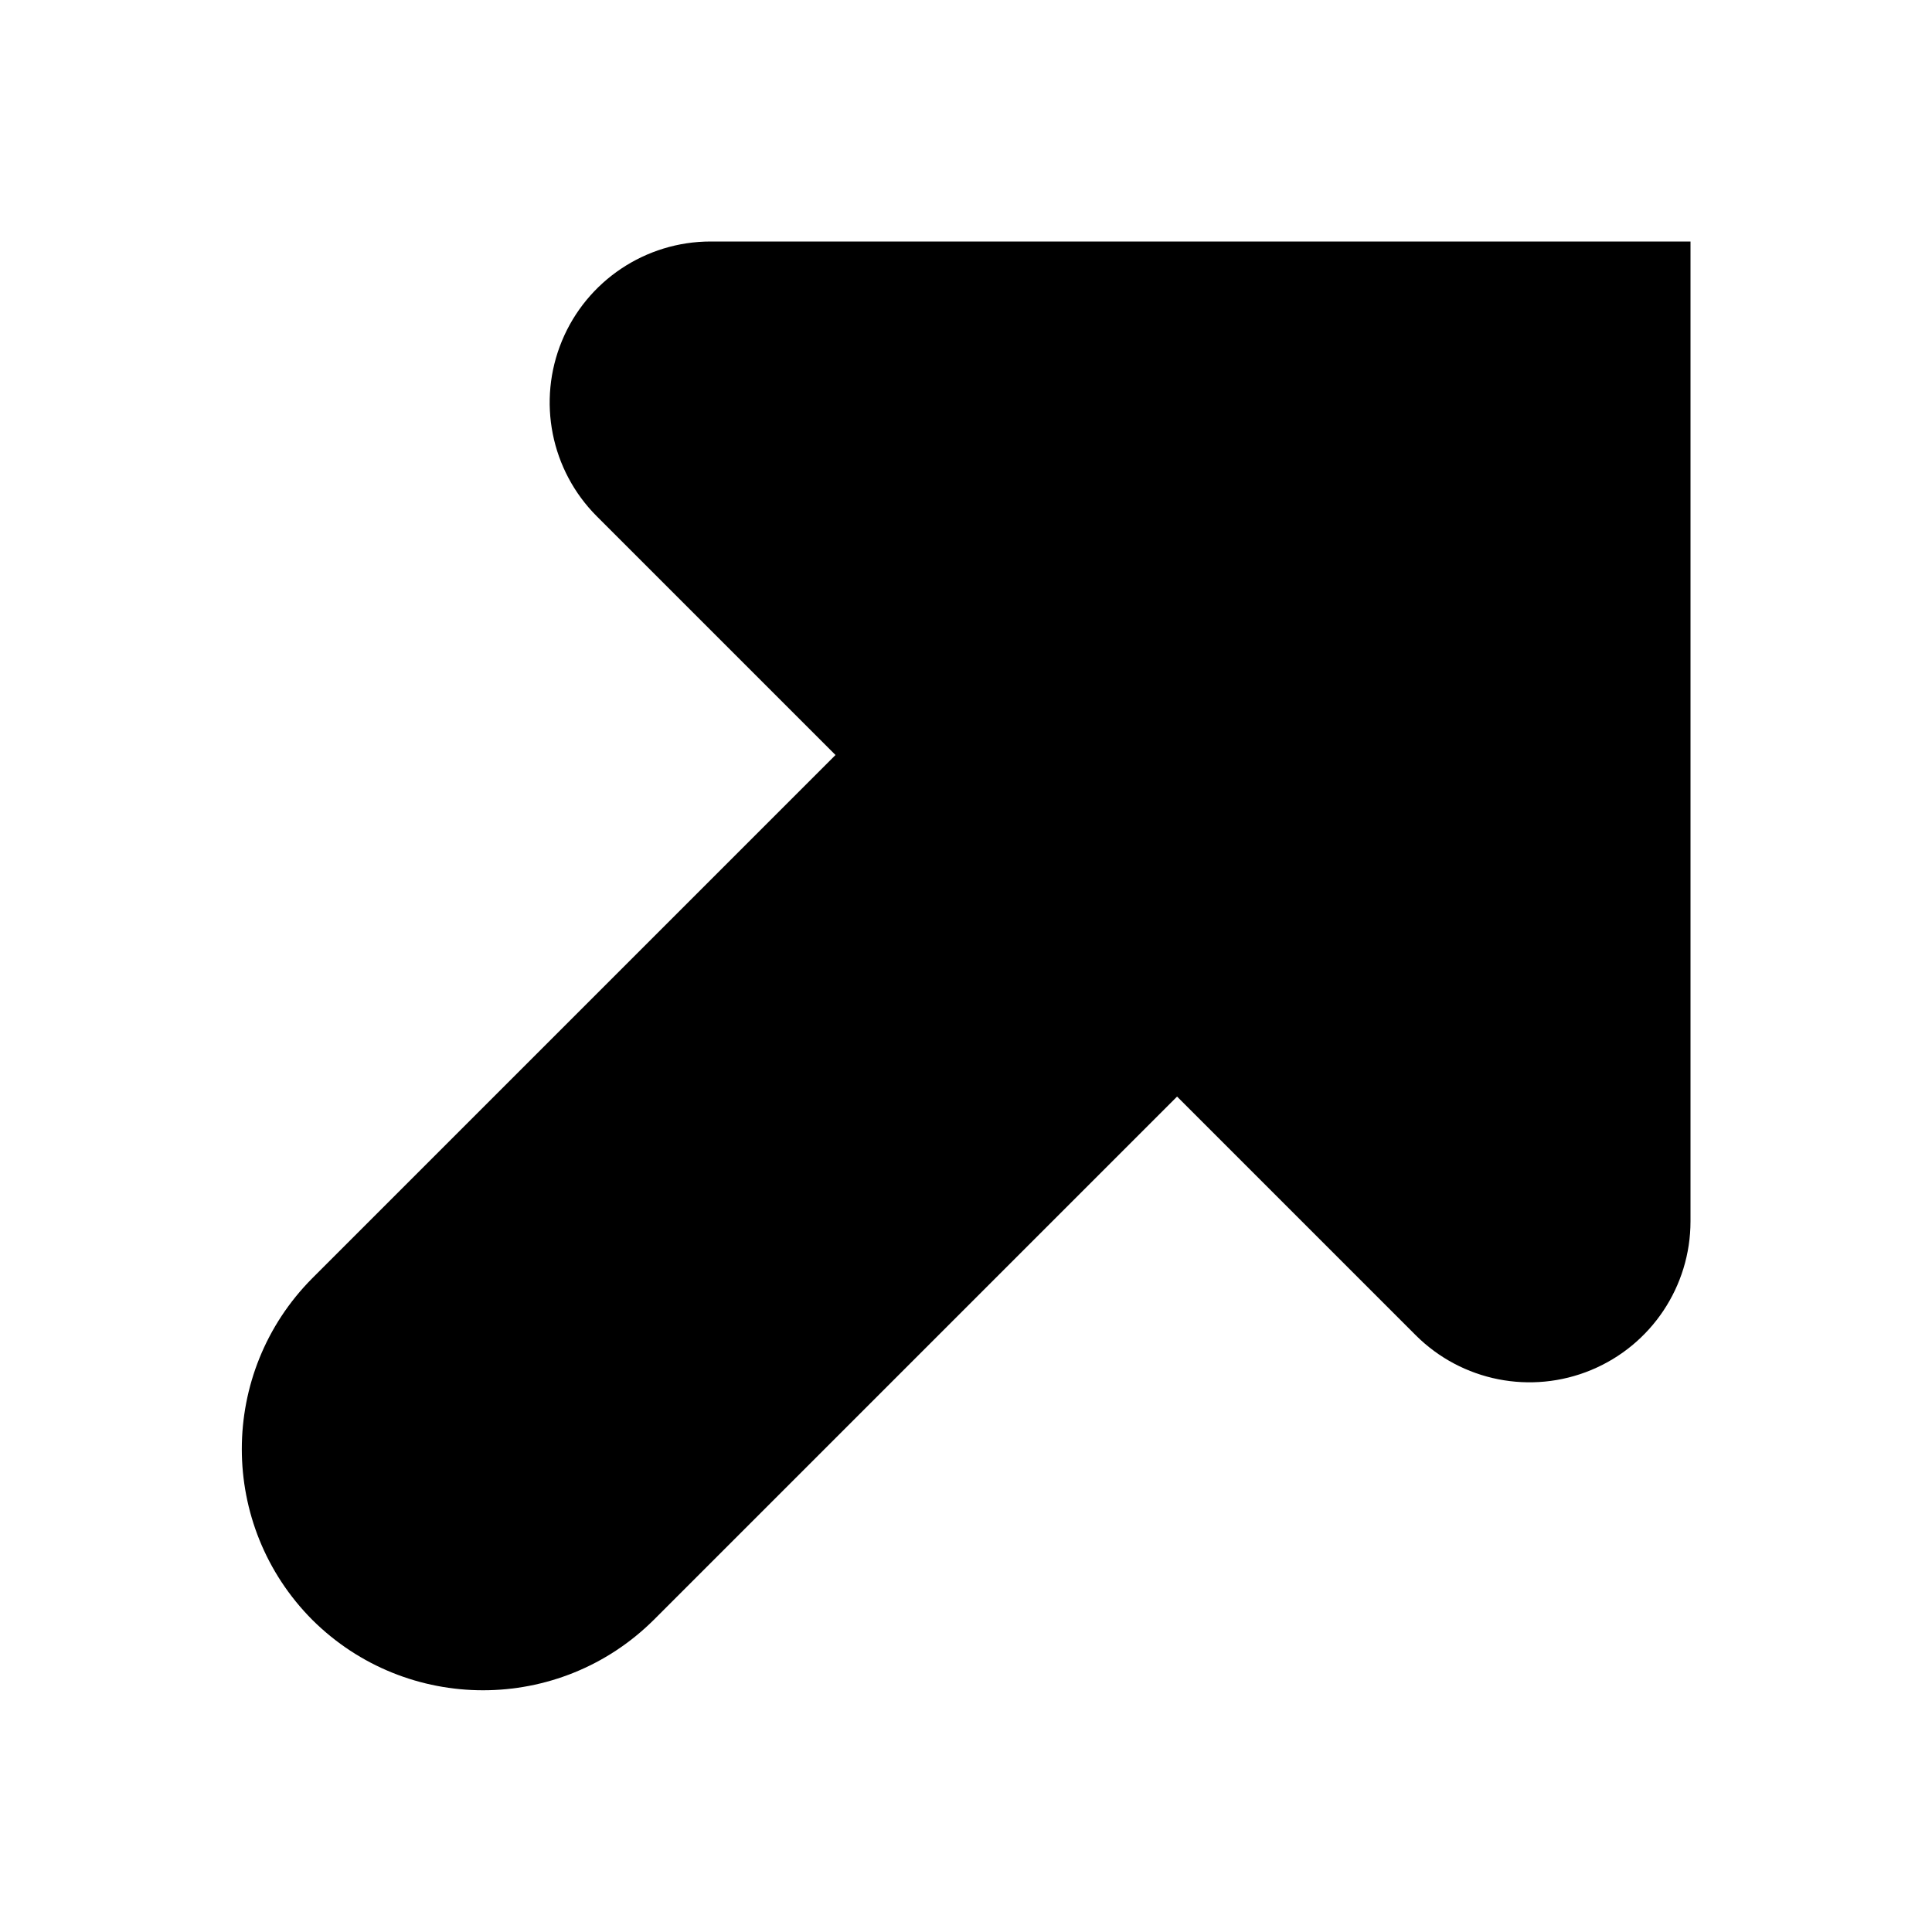
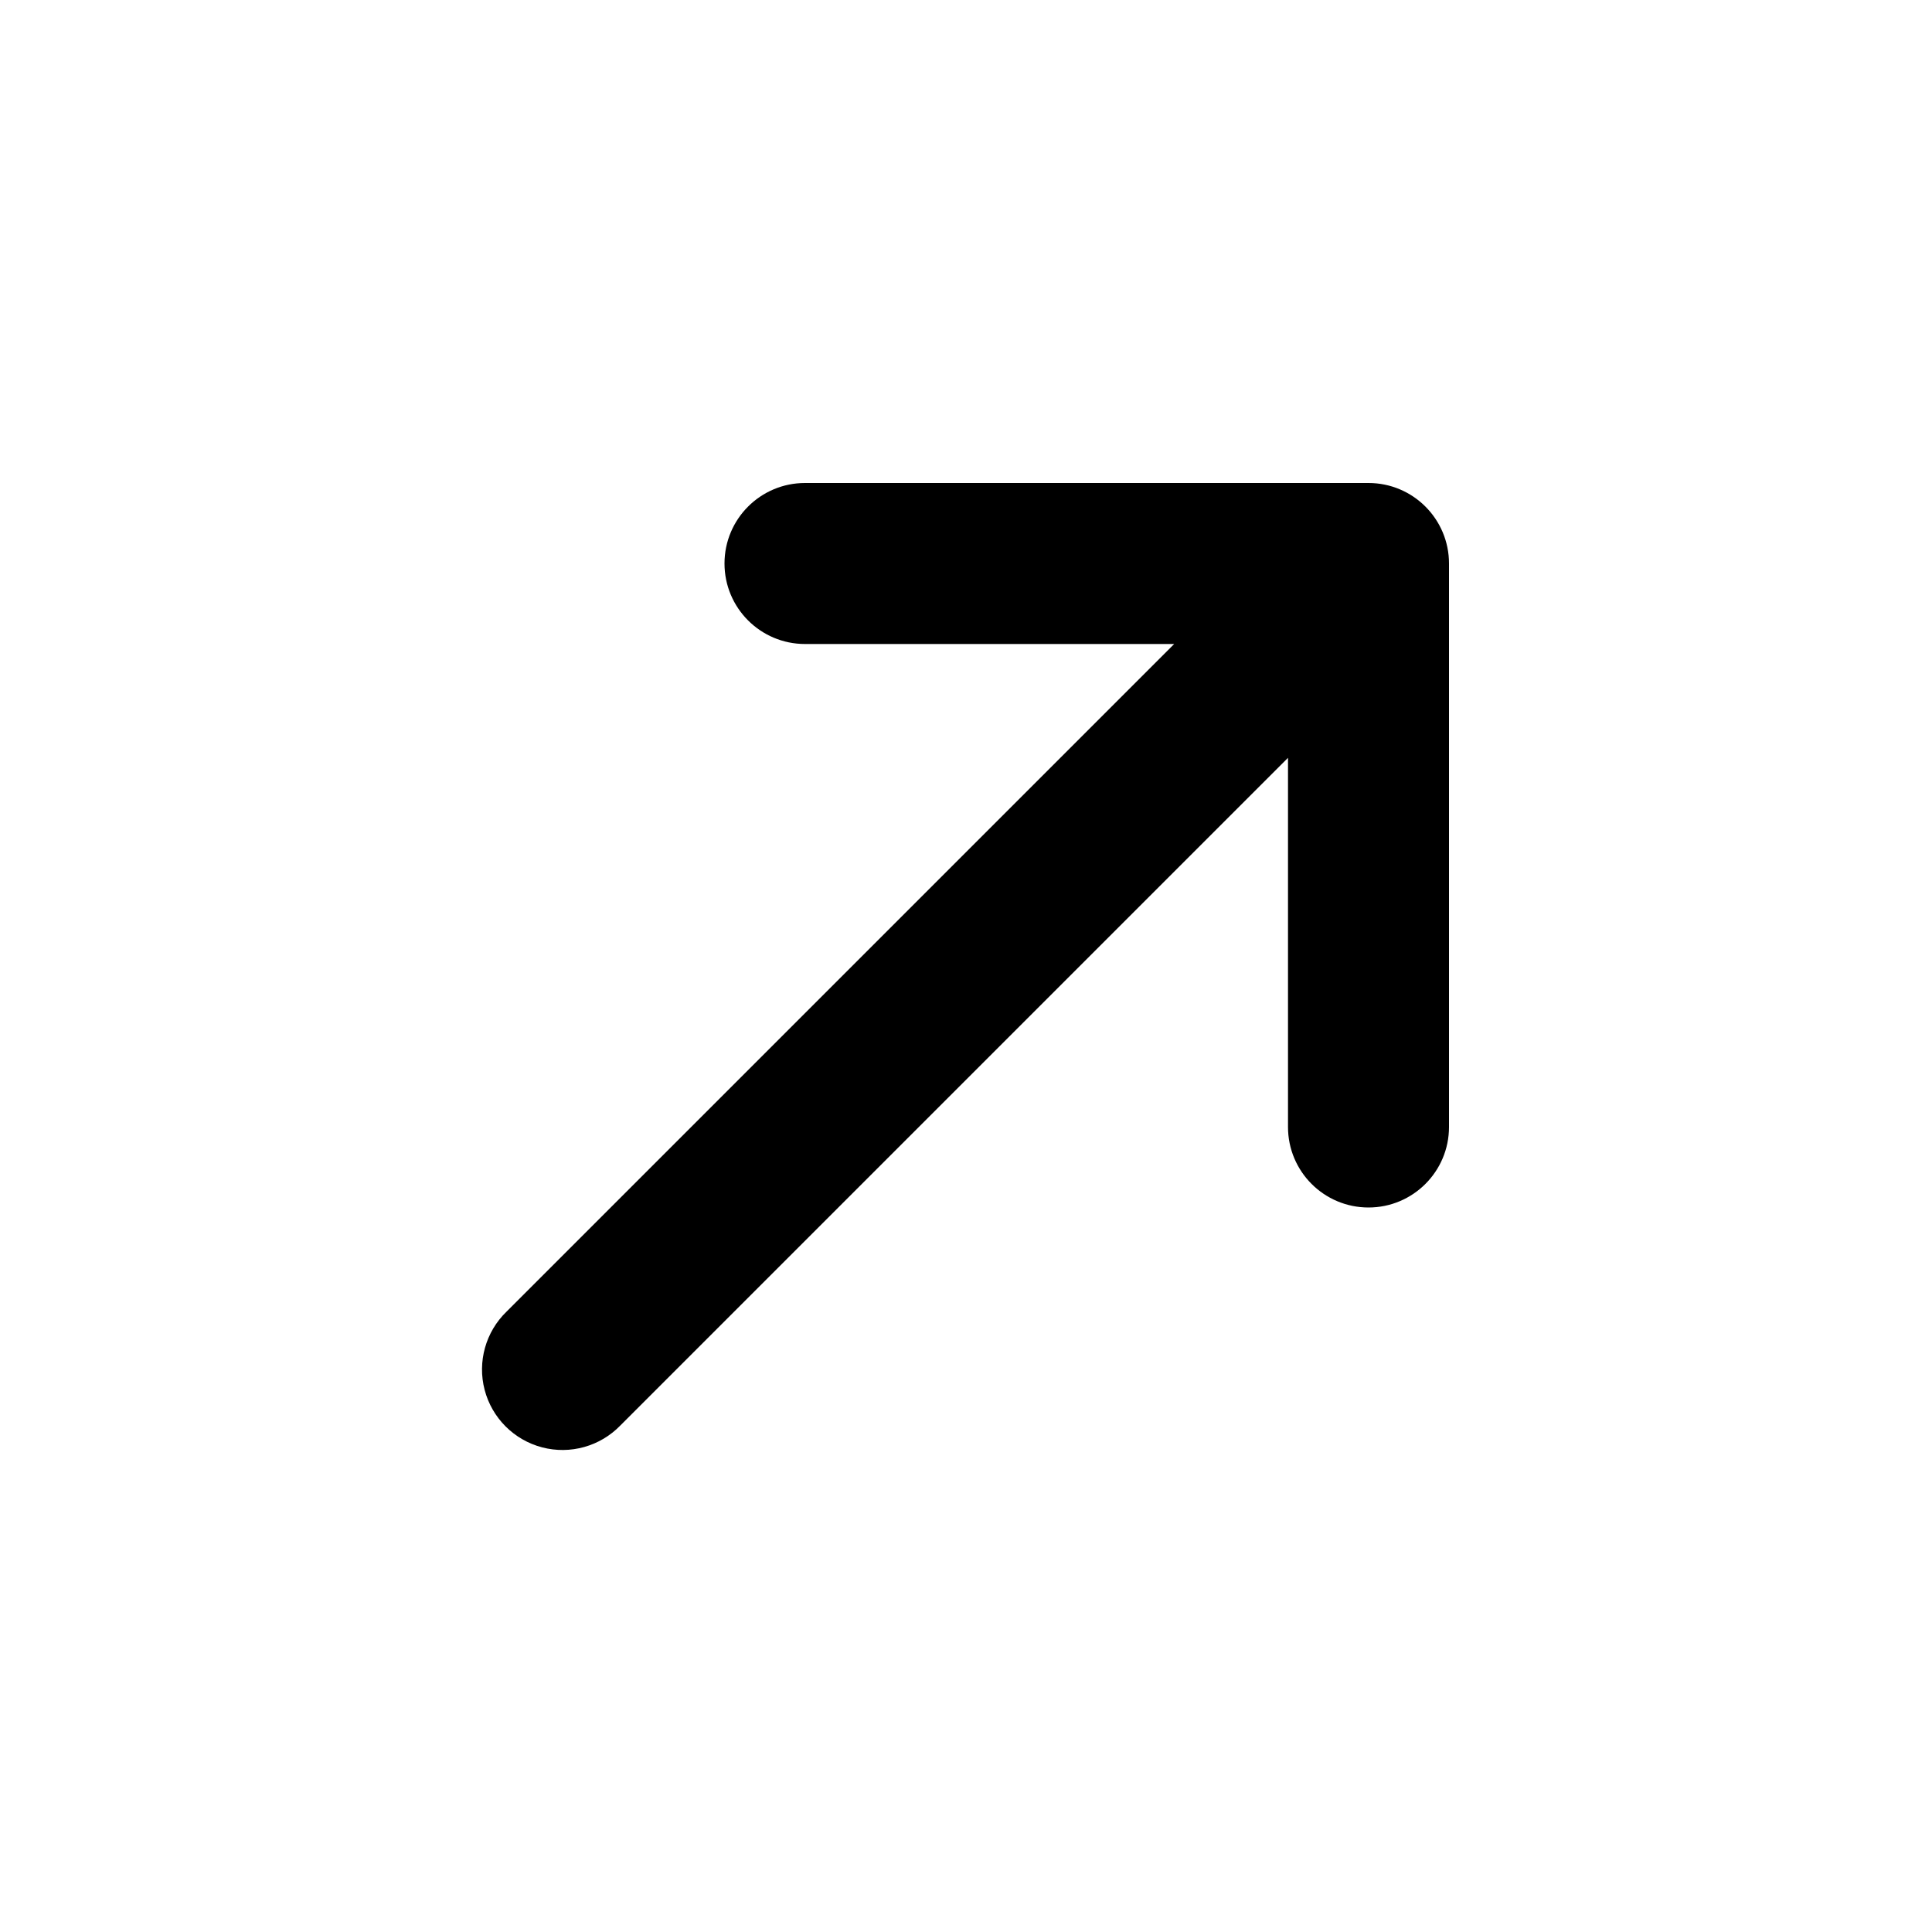
- <svg xmlns="http://www.w3.org/2000/svg" width="24" height="24" viewBox="0 0 24 24">
-   <g id="arrow-up-right">
-     <path id="arrow-up-right-2" data-name="arrow-up-right" d="M8.828,3A2,2,0,0,0,7.414,6.414l2.965,2.965-6.5,6.5a3.009,3.009,0,0,0,0,4.243h0a3.009,3.009,0,0,0,4.243,0l6.5-6.5,2.965,2.965A2,2,0,0,0,21,15.172V3Z" />
-   </g>
+ <svg xmlns="http://www.w3.org/2000/svg" width="24" height="24" fill="currentColor" viewBox="0 0 24 24">
+   <path fill-rule="evenodd" d="M10 6a1 1 0 0 0 0 2h4.586l-8.293 8.293a1 1 0 1 0 1.414 1.414L16 9.414V14a1 1 0 1 0 2 0V7a1 1 0 0 0-1-1h-7Z" clip-rule="evenodd" />
</svg>
